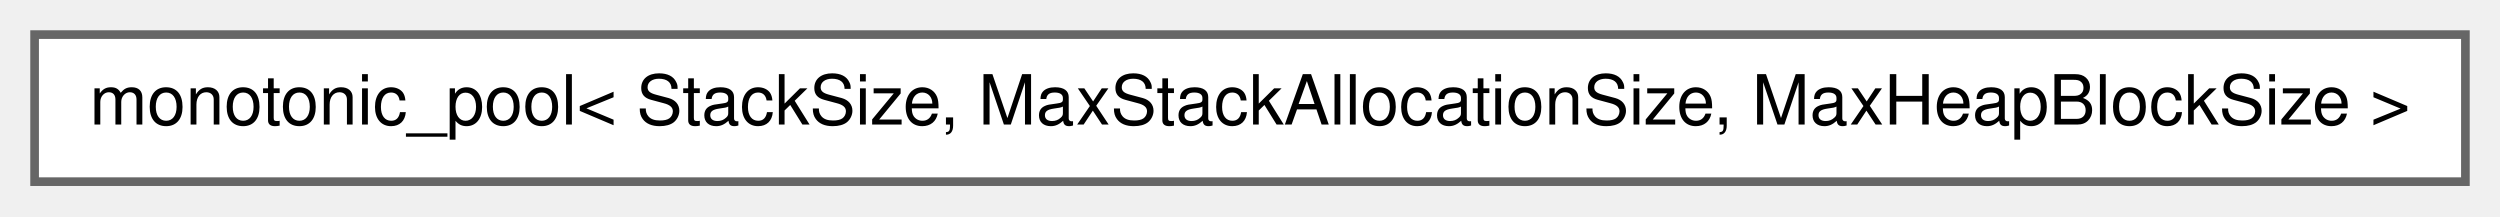
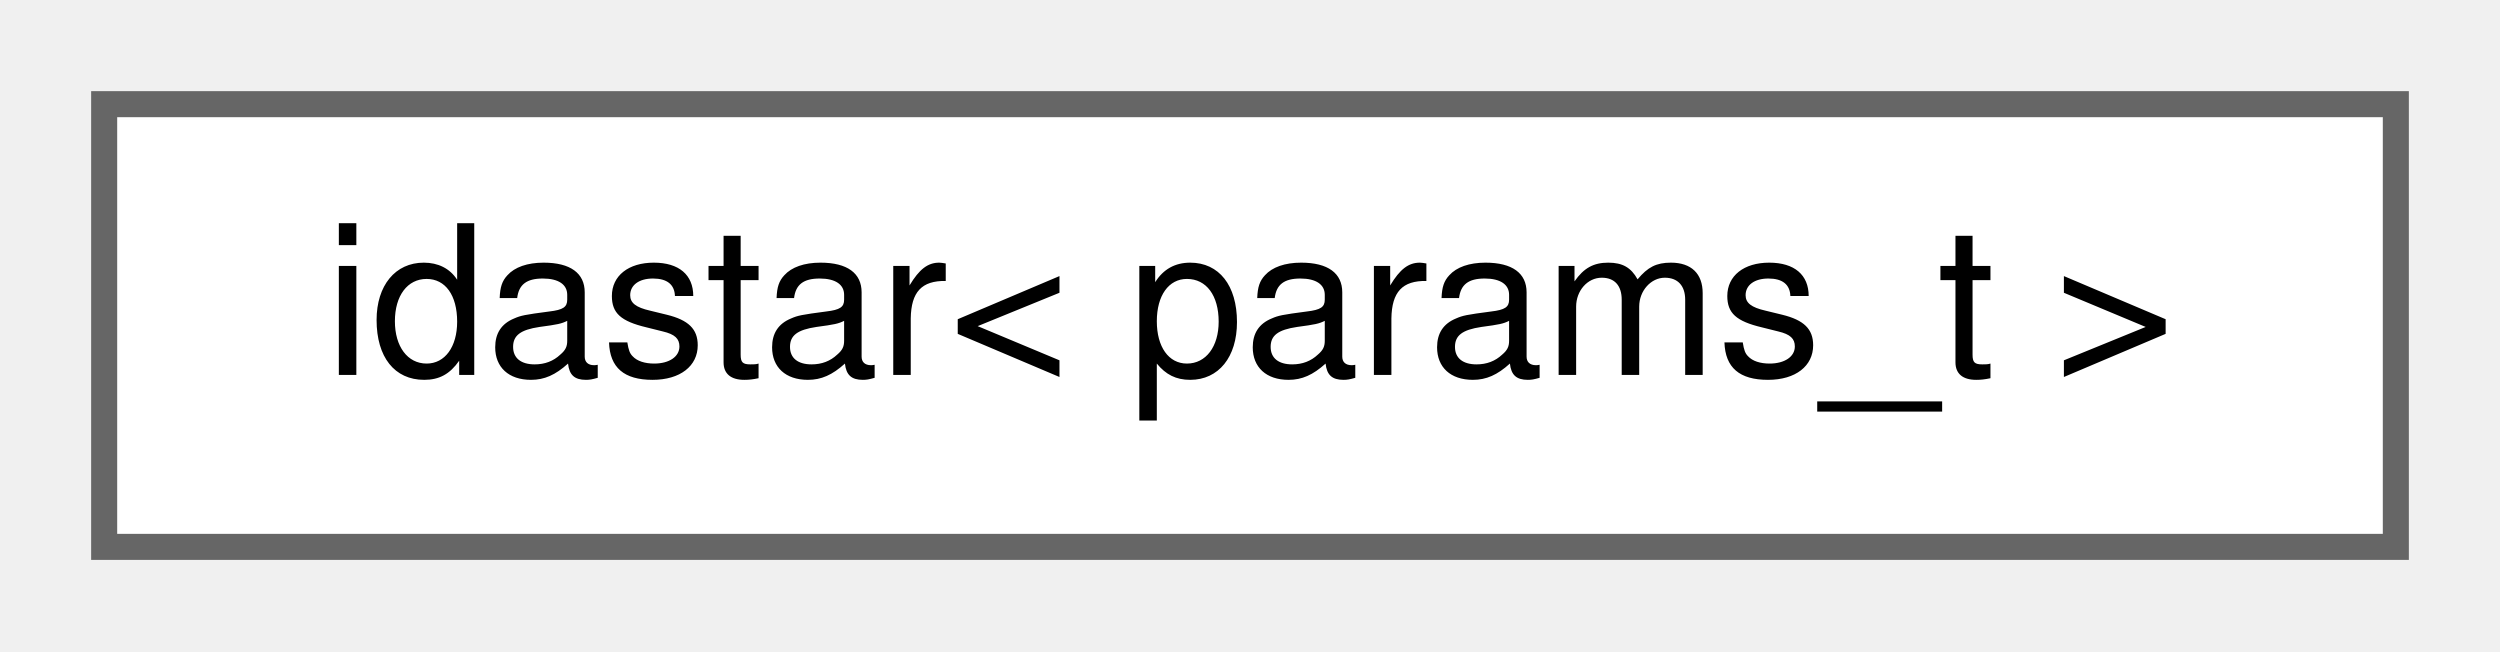
- <svg xmlns="http://www.w3.org/2000/svg" xmlns:xlink="http://www.w3.org/1999/xlink" width="289pt" height="25pt" viewBox="0.00 0.00 289.00 25.00">
+ <svg xmlns="http://www.w3.org/2000/svg" xmlns:xlink="http://www.w3.org/1999/xlink" width="96pt" height="25pt" viewBox="0.00 0.00 96.00 25.00">
  <g id="graph0" class="graph" transform="scale(1 1) rotate(0) translate(4 21)">
    <g id="Node000000" class="node">
      <g id="a_Node000000">
-         <a xlink:href="df/db2/classchdr_1_1monotonic__pool.html" target="_top" xlink:title="A pooled memory resource that manages memory blocks in a monotonic allocation scheme.">
-           <polygon fill="white" stroke="#666666" points="281,-17 0,-17 0,0 281,0 281,-17" />
-           <text text-anchor="middle" x="140.5" y="-6.6" font-family="Helvetica,sans-Serif" font-size="8.00">monotonic_pool&lt; StackSize, MaxStackAllocationSize, MaxHeapBlockSize &gt;</text>
+         <a xlink:href="d4/d17/structchdr_1_1solvers_1_1idastar.html" target="_top" xlink:title="Iterative-deepening A* search algorithm.">
+           <polygon fill="white" stroke="#666666" points="88,-17 0,-17 0,0 88,0 88,-17" />
+           <text text-anchor="middle" x="44" y="-6.6" font-family="Helvetica,sans-Serif" font-size="8.00">idastar&lt; params_t &gt;</text>
        </a>
      </g>
    </g>
  </g>
</svg>
